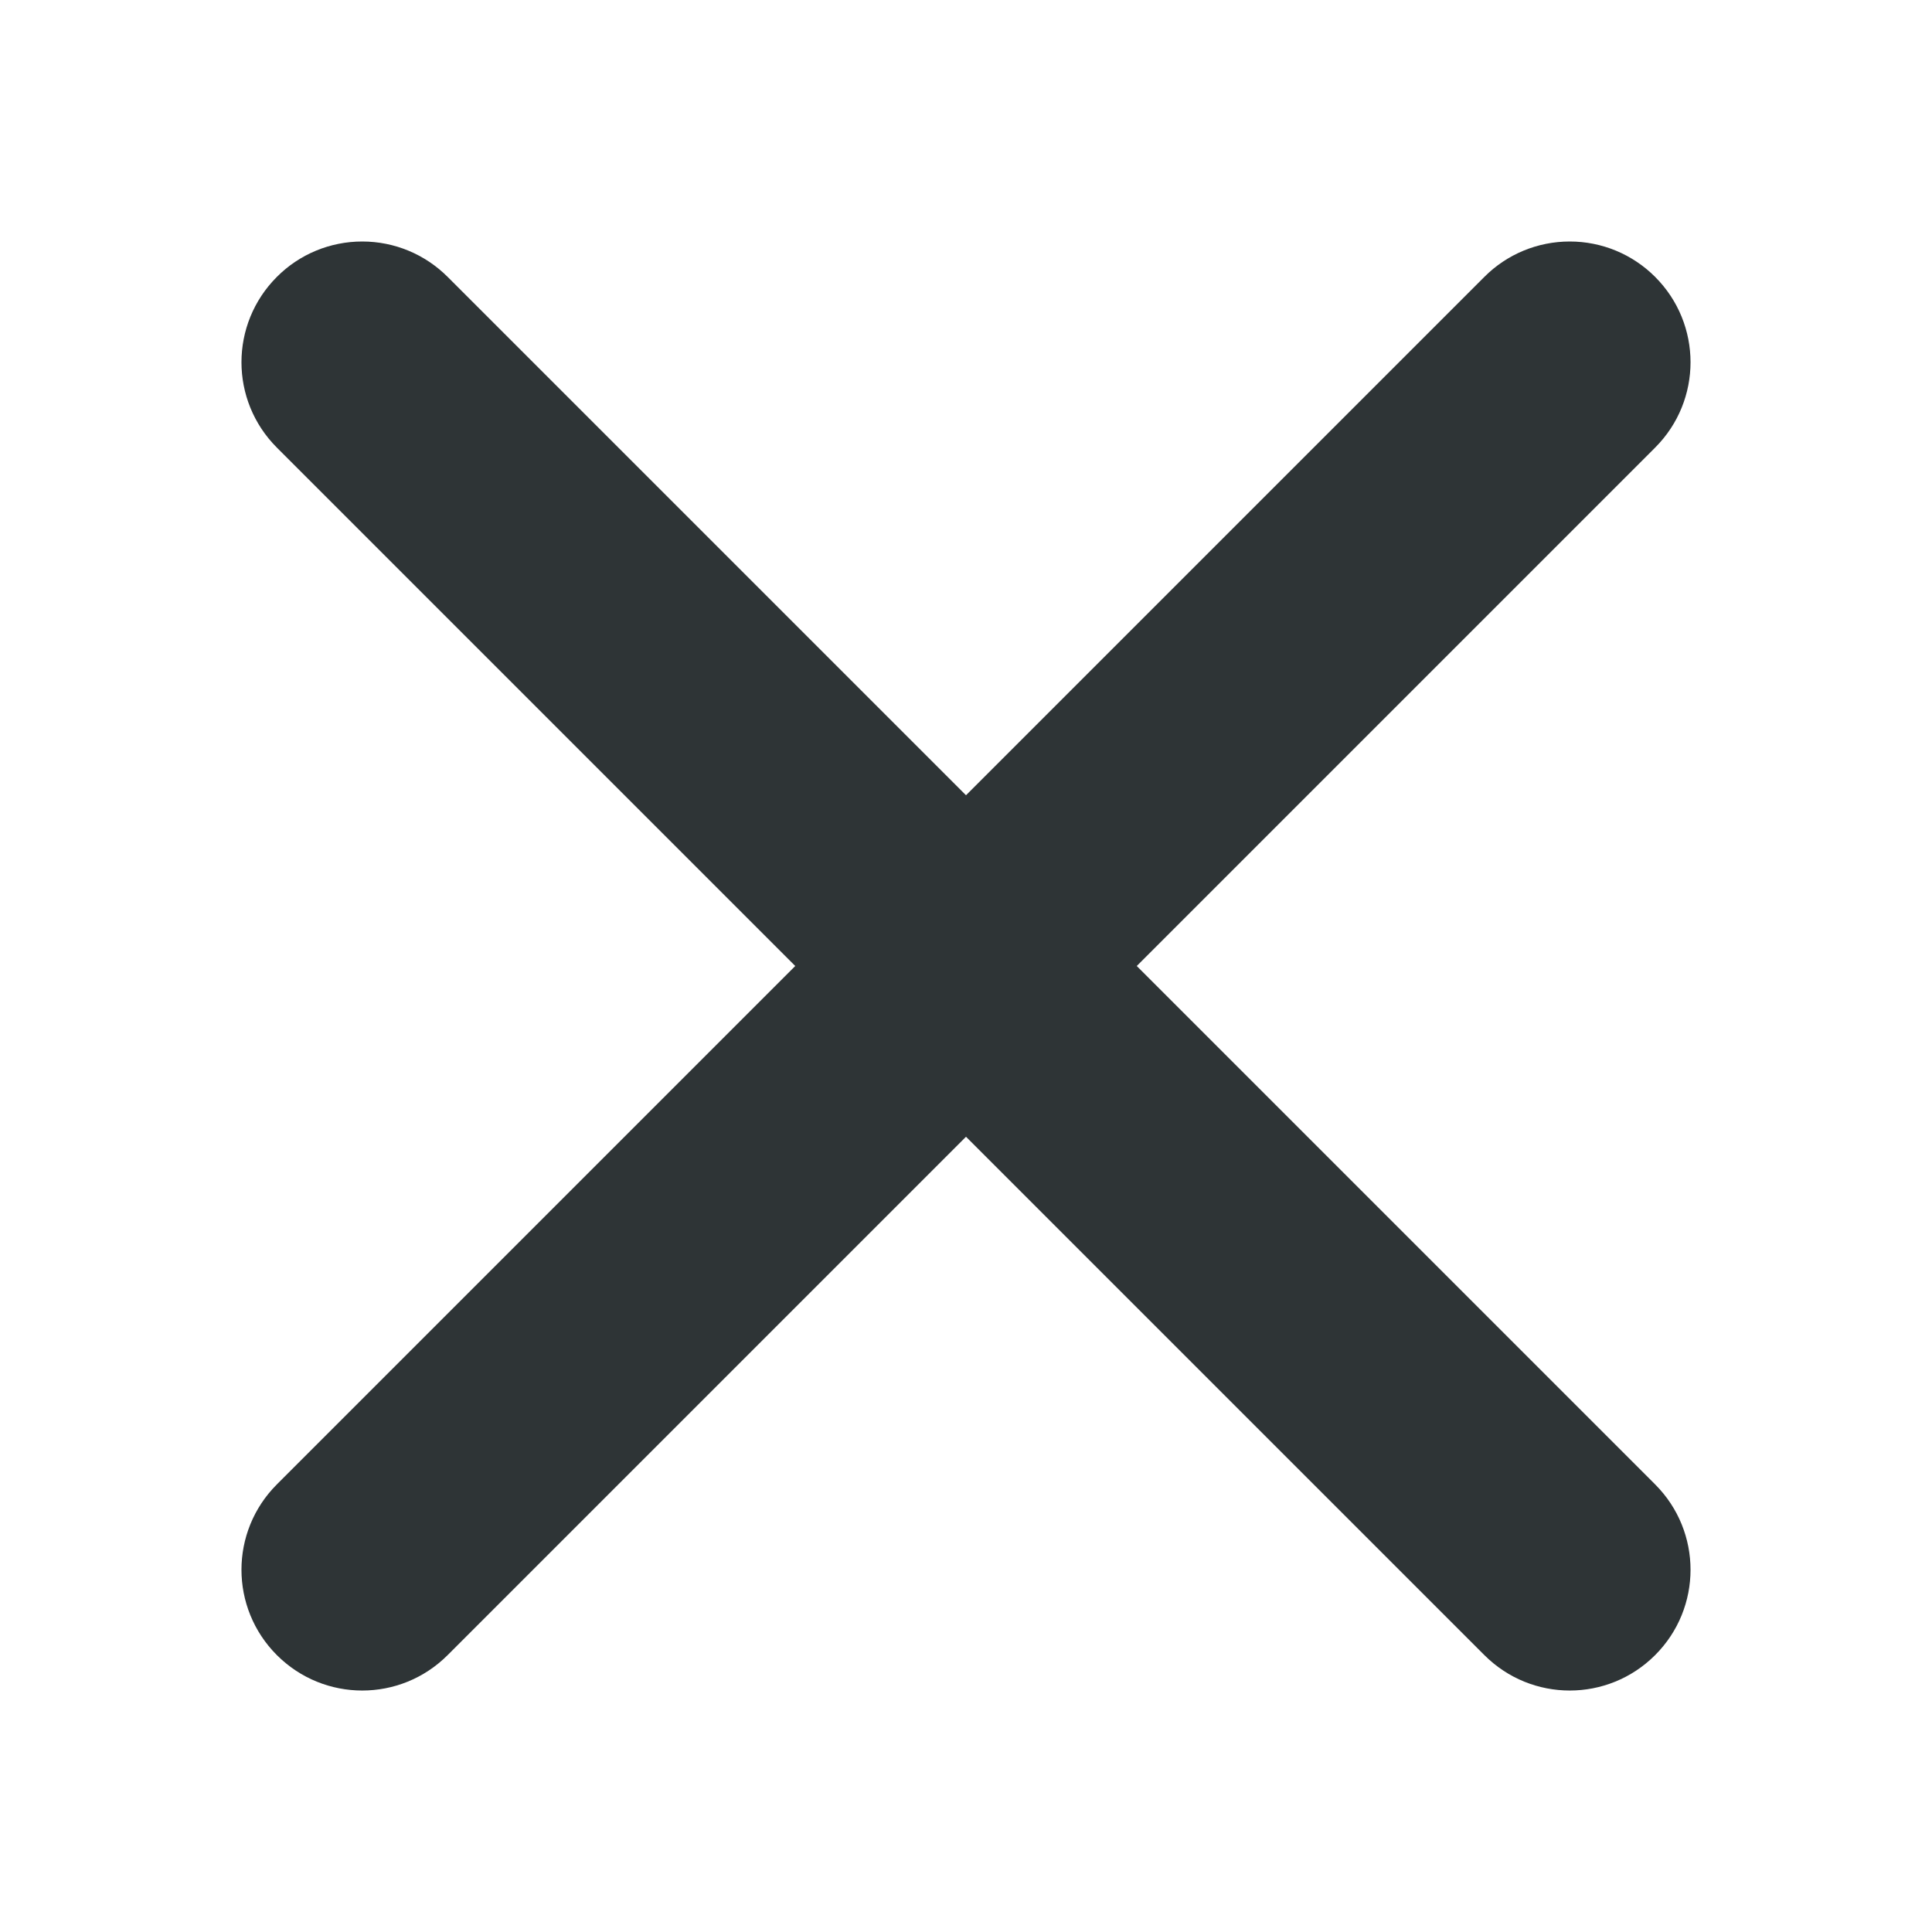
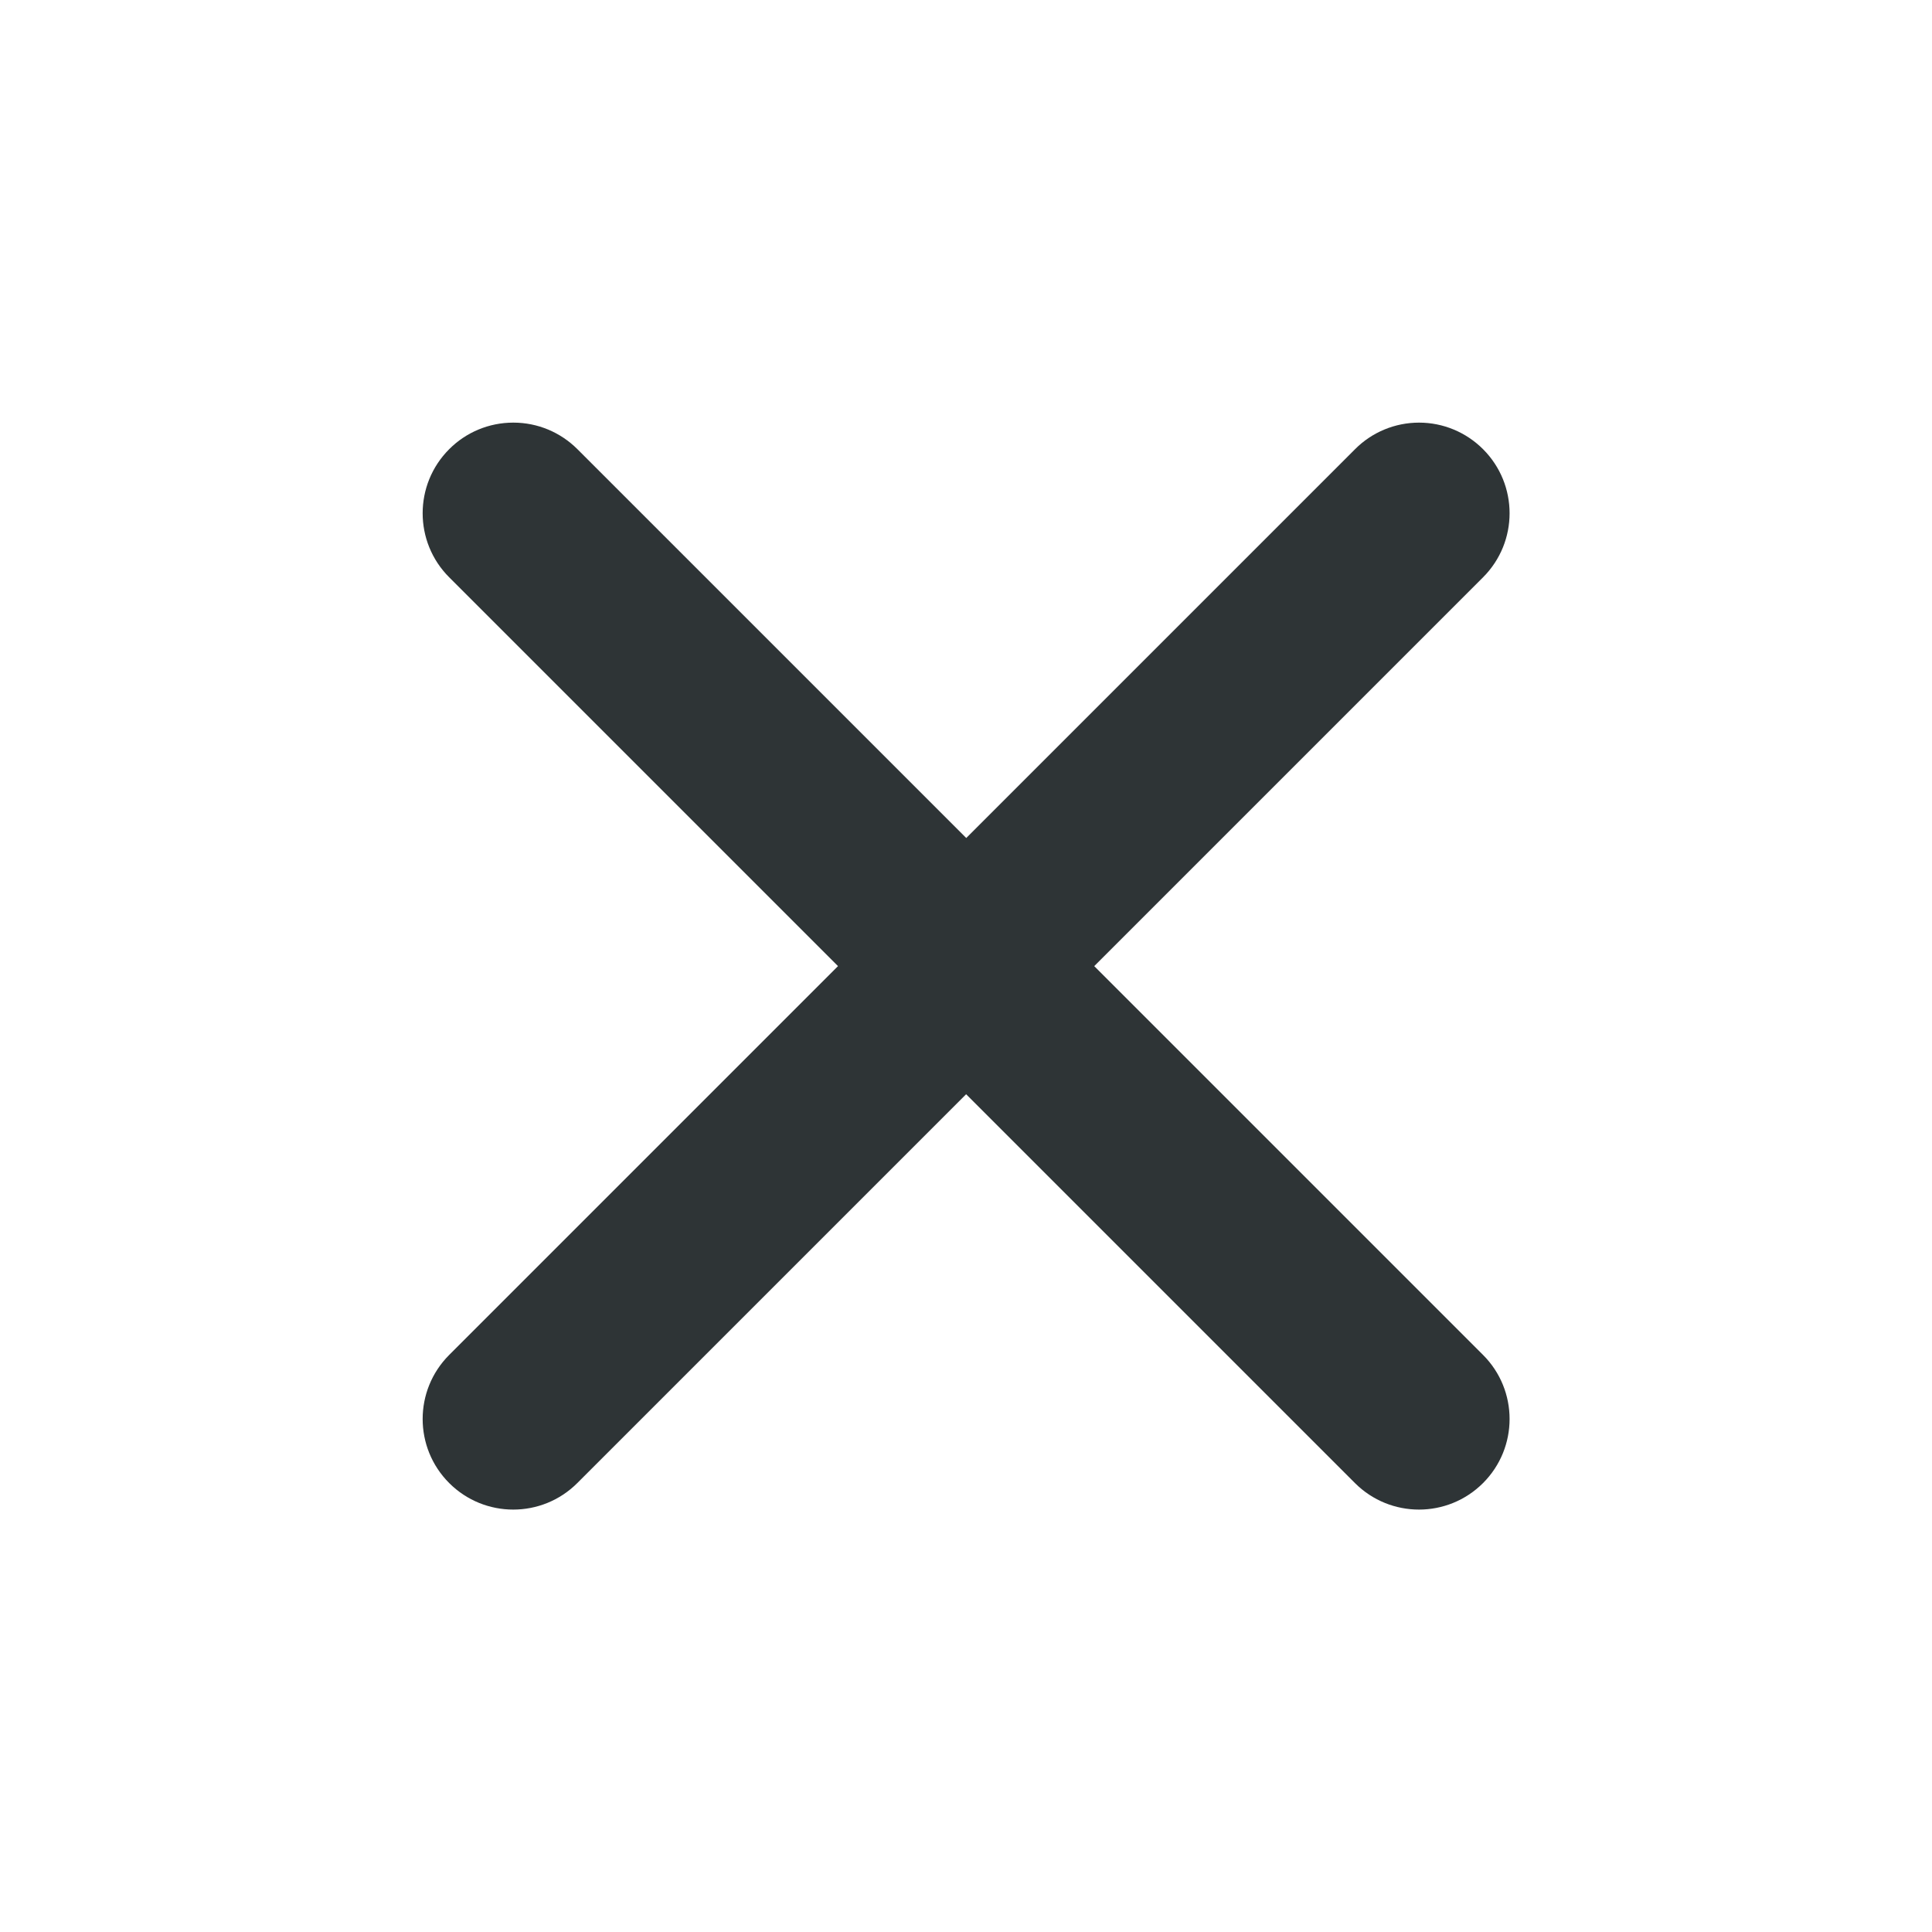
<svg xmlns="http://www.w3.org/2000/svg" height="16px" viewBox="0 0 16 16" width="16px">
-   <path d="m 3 2 c -0.266 0 -0.52 0.105 -0.707 0.293 c -0.391 0.391 -0.391 1.023 0 1.414 l 4.293 4.293 l -4.293 4.293 c -0.391 0.391 -0.391 1.023 0 1.414 s 1.023 0.391 1.414 0 l 4.293 -4.293 l 4.293 4.293 c 0.391 0.391 1.023 0.391 1.414 0 s 0.391 -1.023 0 -1.414 l -4.293 -4.293 l 4.293 -4.293 c 0.391 -0.391 0.391 -1.023 0 -1.414 c -0.188 -0.188 -0.441 -0.293 -0.707 -0.293 s -0.52 0.105 -0.707 0.293 l -4.293 4.293 l -4.293 -4.293 c -0.188 -0.188 -0.441 -0.293 -0.707 -0.293 z m 0 0" fill="#2e3436" />
+   <path d="m 4.25 3.5 c -0.199 0 -0.39 0.079 -0.53 0.22 c -0.293 0.293 -0.293 0.768 0 1.061 l 3.22 3.22 l -3.22 3.22 c -0.293 0.293 -0.293 0.768 0 1.061 s 0.768 0.293 1.061 0 l 3.22 -3.22 l 3.22 3.22 c 0.293 0.293 0.768 0.293 1.061 0 s 0.293 -0.768 0 -1.061 l -3.22 -3.22 l 3.22 -3.22 c 0.293 -0.293 0.293 -0.768 0 -1.061 c -0.141 -0.141 -0.331 -0.22 -0.53 -0.22 s -0.39 0.079 -0.53 0.22 l -3.22 3.22 l -3.22 -3.22 c -0.141 -0.141 -0.331 -0.22 -0.53 -0.22 z m 0 0" fill="#2e3436" />
</svg>
